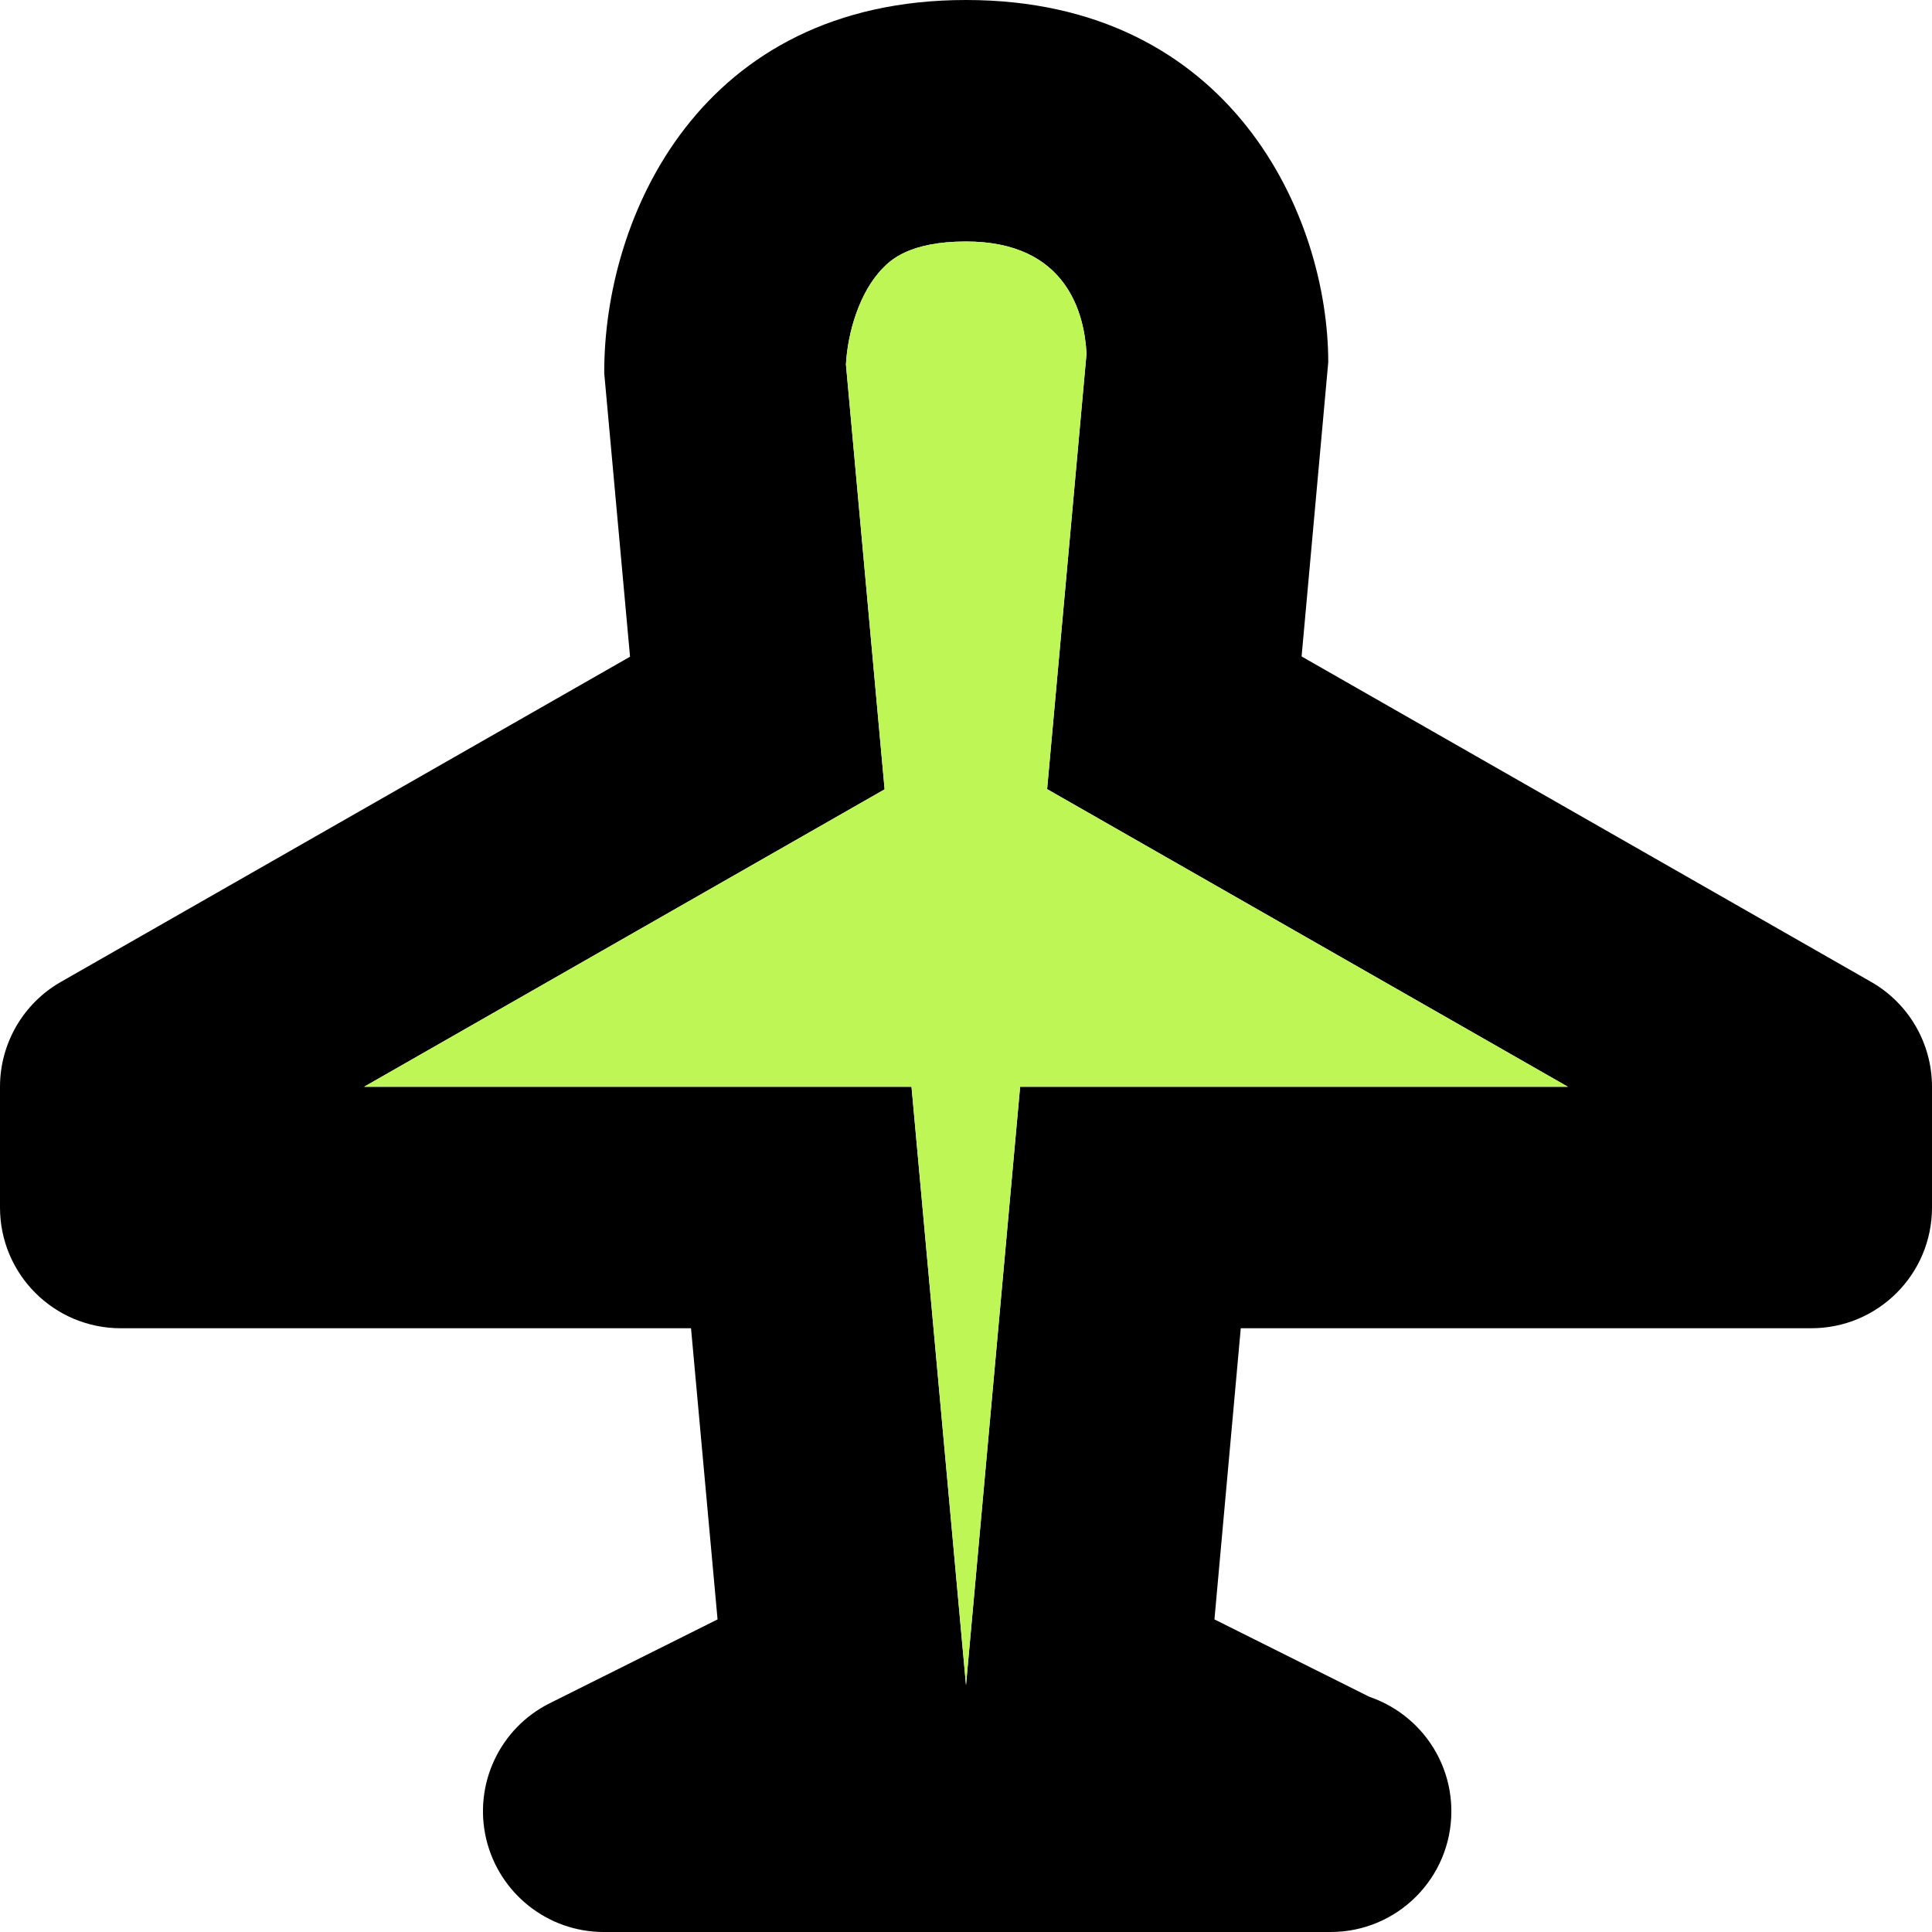
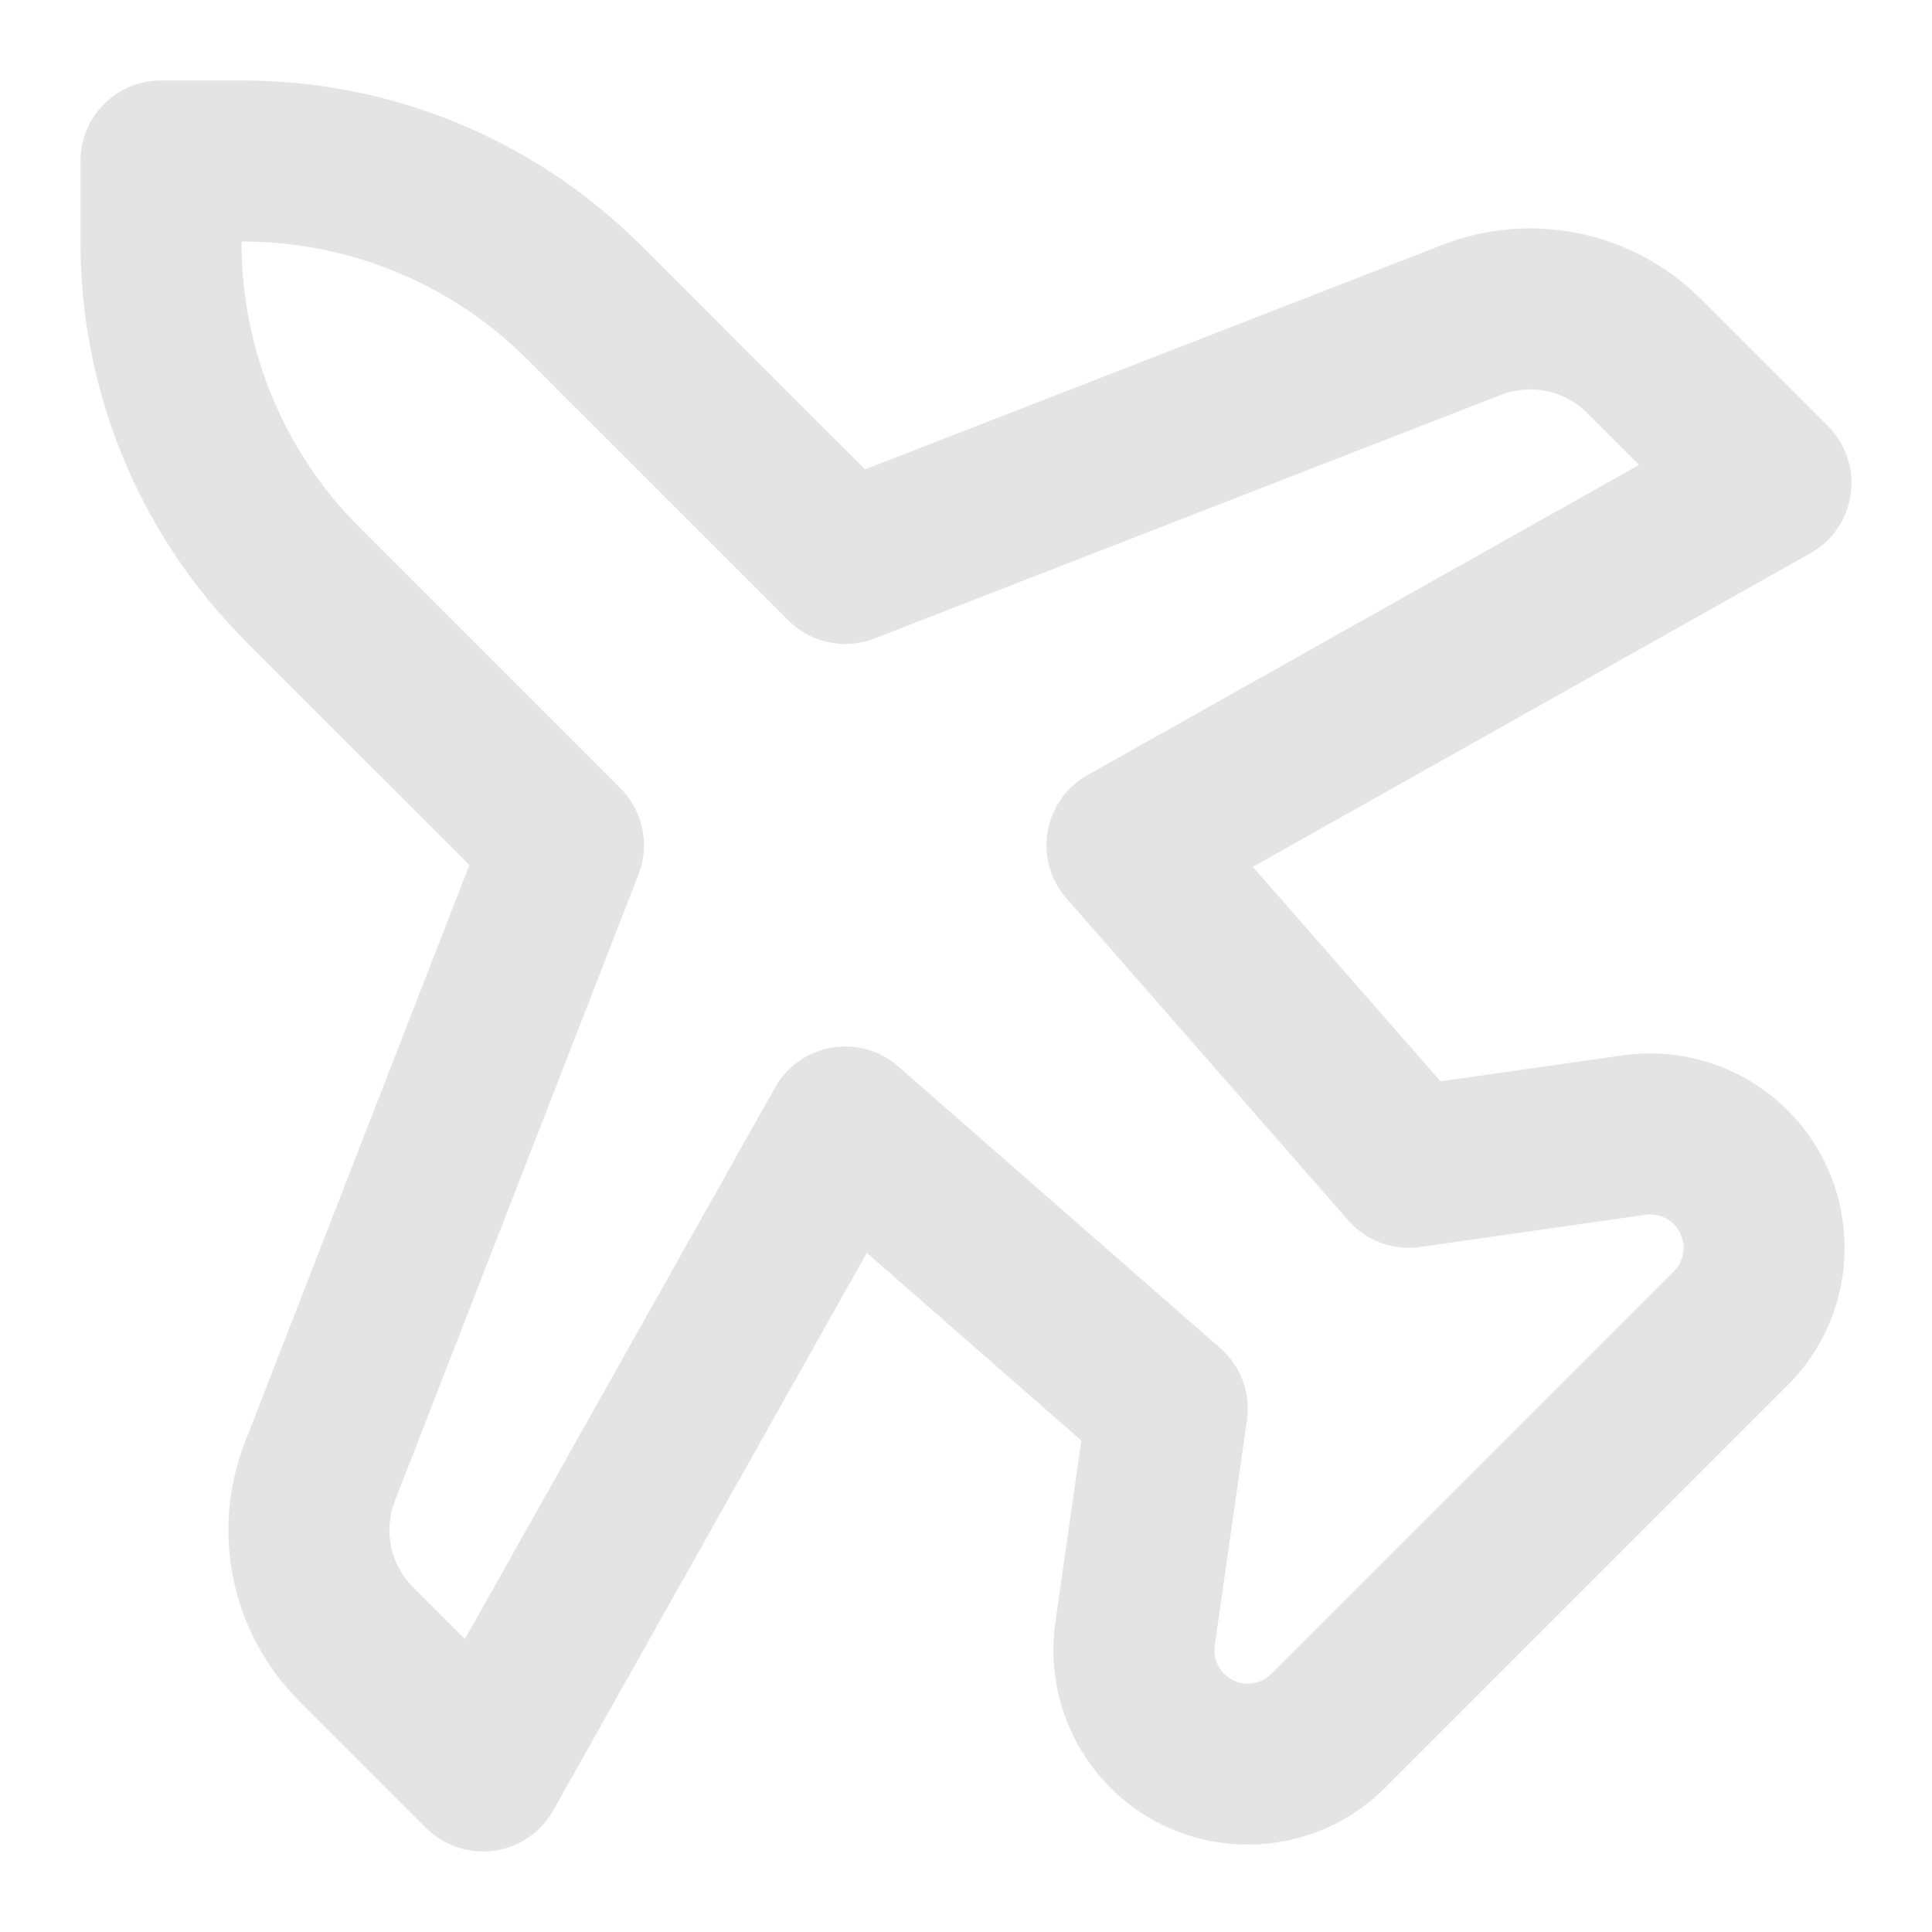
- <svg xmlns="http://www.w3.org/2000/svg" version="1.0" id="Layer_1" width="64px" height="64px" viewBox="0 0 64 64" enable-background="new 0 0 64 64" xml:space="preserve" fill="#000000">
+ <svg xmlns="http://www.w3.org/2000/svg" width="15px" height="15px" viewBox="0 0 24 24" fill="none">
  <g id="SVGRepo_bgCarrier" stroke-width="0" />
  <g id="SVGRepo_tracerCarrier" stroke-linecap="round" stroke-linejoin="round" />
  <g id="SVGRepo_iconCarrier">
-     <g>
-       <path fill="#000" d="M32,8c3.352,0,3.926,2.41,3.992,3.719l-1.305,14.422L51.938,36H33.793L32,55.824L30.195,36H12.062 l17.242-9.852l-1.281-14.074c0.055-1.043,0.445-2.414,1.238-3.207C29.496,8.629,30.125,8,32,8 M32,0 c-8.805,0-12,7.176-11.984,12.363l0.855,9.391L2.016,32.527C0.77,33.238,0,34.566,0,36v4c0,2.211,1.789,4,4,4h18.891l0.879,9.645 l-5.559,2.777c-1.66,0.828-2.531,2.691-2.105,4.496C16.535,62.723,18.145,64,20,64h24c0.008,0,0.02,0,0.027,0 c0.02,0,0.039,0,0.051,0c2.211,0,4-1.789,4-4c0-1.758-1.133-3.25-2.711-3.789l-5.137-2.566L41.102,44H60c2.211,0,4-1.789,4-4v-4 c0-1.434-0.77-2.762-2.016-3.473L43.117,21.746L44,12C44,7.176,40.805,0,32,0L32,0z" />
-       <path fill="#bef755" d="M32,8c3.352,0,3.926,2.41,3.992,3.719l-1.305,14.422L51.938,36H33.793L32,55.824L30.195,36H12.062 l17.242-9.852l-1.281-14.074c0.055-1.043,0.445-2.414,1.238-3.207C29.496,8.629,30.125,8,32,8" />
-     </g>
+     <path fill-rule="evenodd" clip-rule="evenodd" d="M1 2C1 1.448 1.448 1 2 1H3.015C4.871 1 6.652 1.738 7.964 3.05L10.746 5.831L17.921 3.041C19.03 2.61 20.289 2.875 21.13 3.716L22.707 5.293C22.928 5.514 23.033 5.826 22.991 6.136C22.948 6.446 22.763 6.718 22.49 6.872L15.563 10.768L17.895 13.433L20.159 13.11C20.911 13.003 21.67 13.256 22.207 13.793C23.15 14.736 23.15 16.264 22.207 17.207L17.207 22.207C16.264 23.15 14.736 23.15 13.793 22.207C13.256 21.67 13.003 20.911 13.11 20.159L13.433 17.895L10.768 15.563L6.872 22.49C6.718 22.763 6.446 22.948 6.136 22.991C5.826 23.033 5.514 22.928 5.293 22.707L3.716 21.13C2.875 20.289 2.61 19.03 3.041 17.921L5.831 10.746L3.05 7.964C1.738 6.652 1 4.871 1 3.015V2ZM3 3V3.015C3 4.341 3.527 5.613 4.464 6.55L7.707 9.793C7.987 10.073 8.076 10.493 7.932 10.862L4.905 18.646C4.761 19.016 4.85 19.435 5.13 19.716L5.775 20.361L9.628 13.51C9.776 13.247 10.034 13.065 10.331 13.014C10.628 12.963 10.932 13.049 11.159 13.248L15.159 16.747C15.413 16.97 15.538 17.306 15.49 17.641L15.09 20.441C15.072 20.57 15.115 20.701 15.207 20.793C15.369 20.955 15.631 20.955 15.793 20.793L20.793 15.793C20.955 15.631 20.955 15.369 20.793 15.207C20.701 15.115 20.57 15.072 20.441 15.09L17.641 15.49C17.306 15.538 16.97 15.413 16.747 15.159L13.247 11.159C13.049 10.932 12.963 10.628 13.014 10.331C13.065 10.034 13.247 9.776 13.51 9.628L20.361 5.775L19.716 5.13C19.435 4.85 19.016 4.761 18.646 4.905L10.862 7.932C10.493 8.076 10.073 7.987 9.793 7.707L6.55 4.464C5.613 3.527 4.341 3 3.015 3H3Z" fill="#e4e4e4" />
  </g>
</svg>
